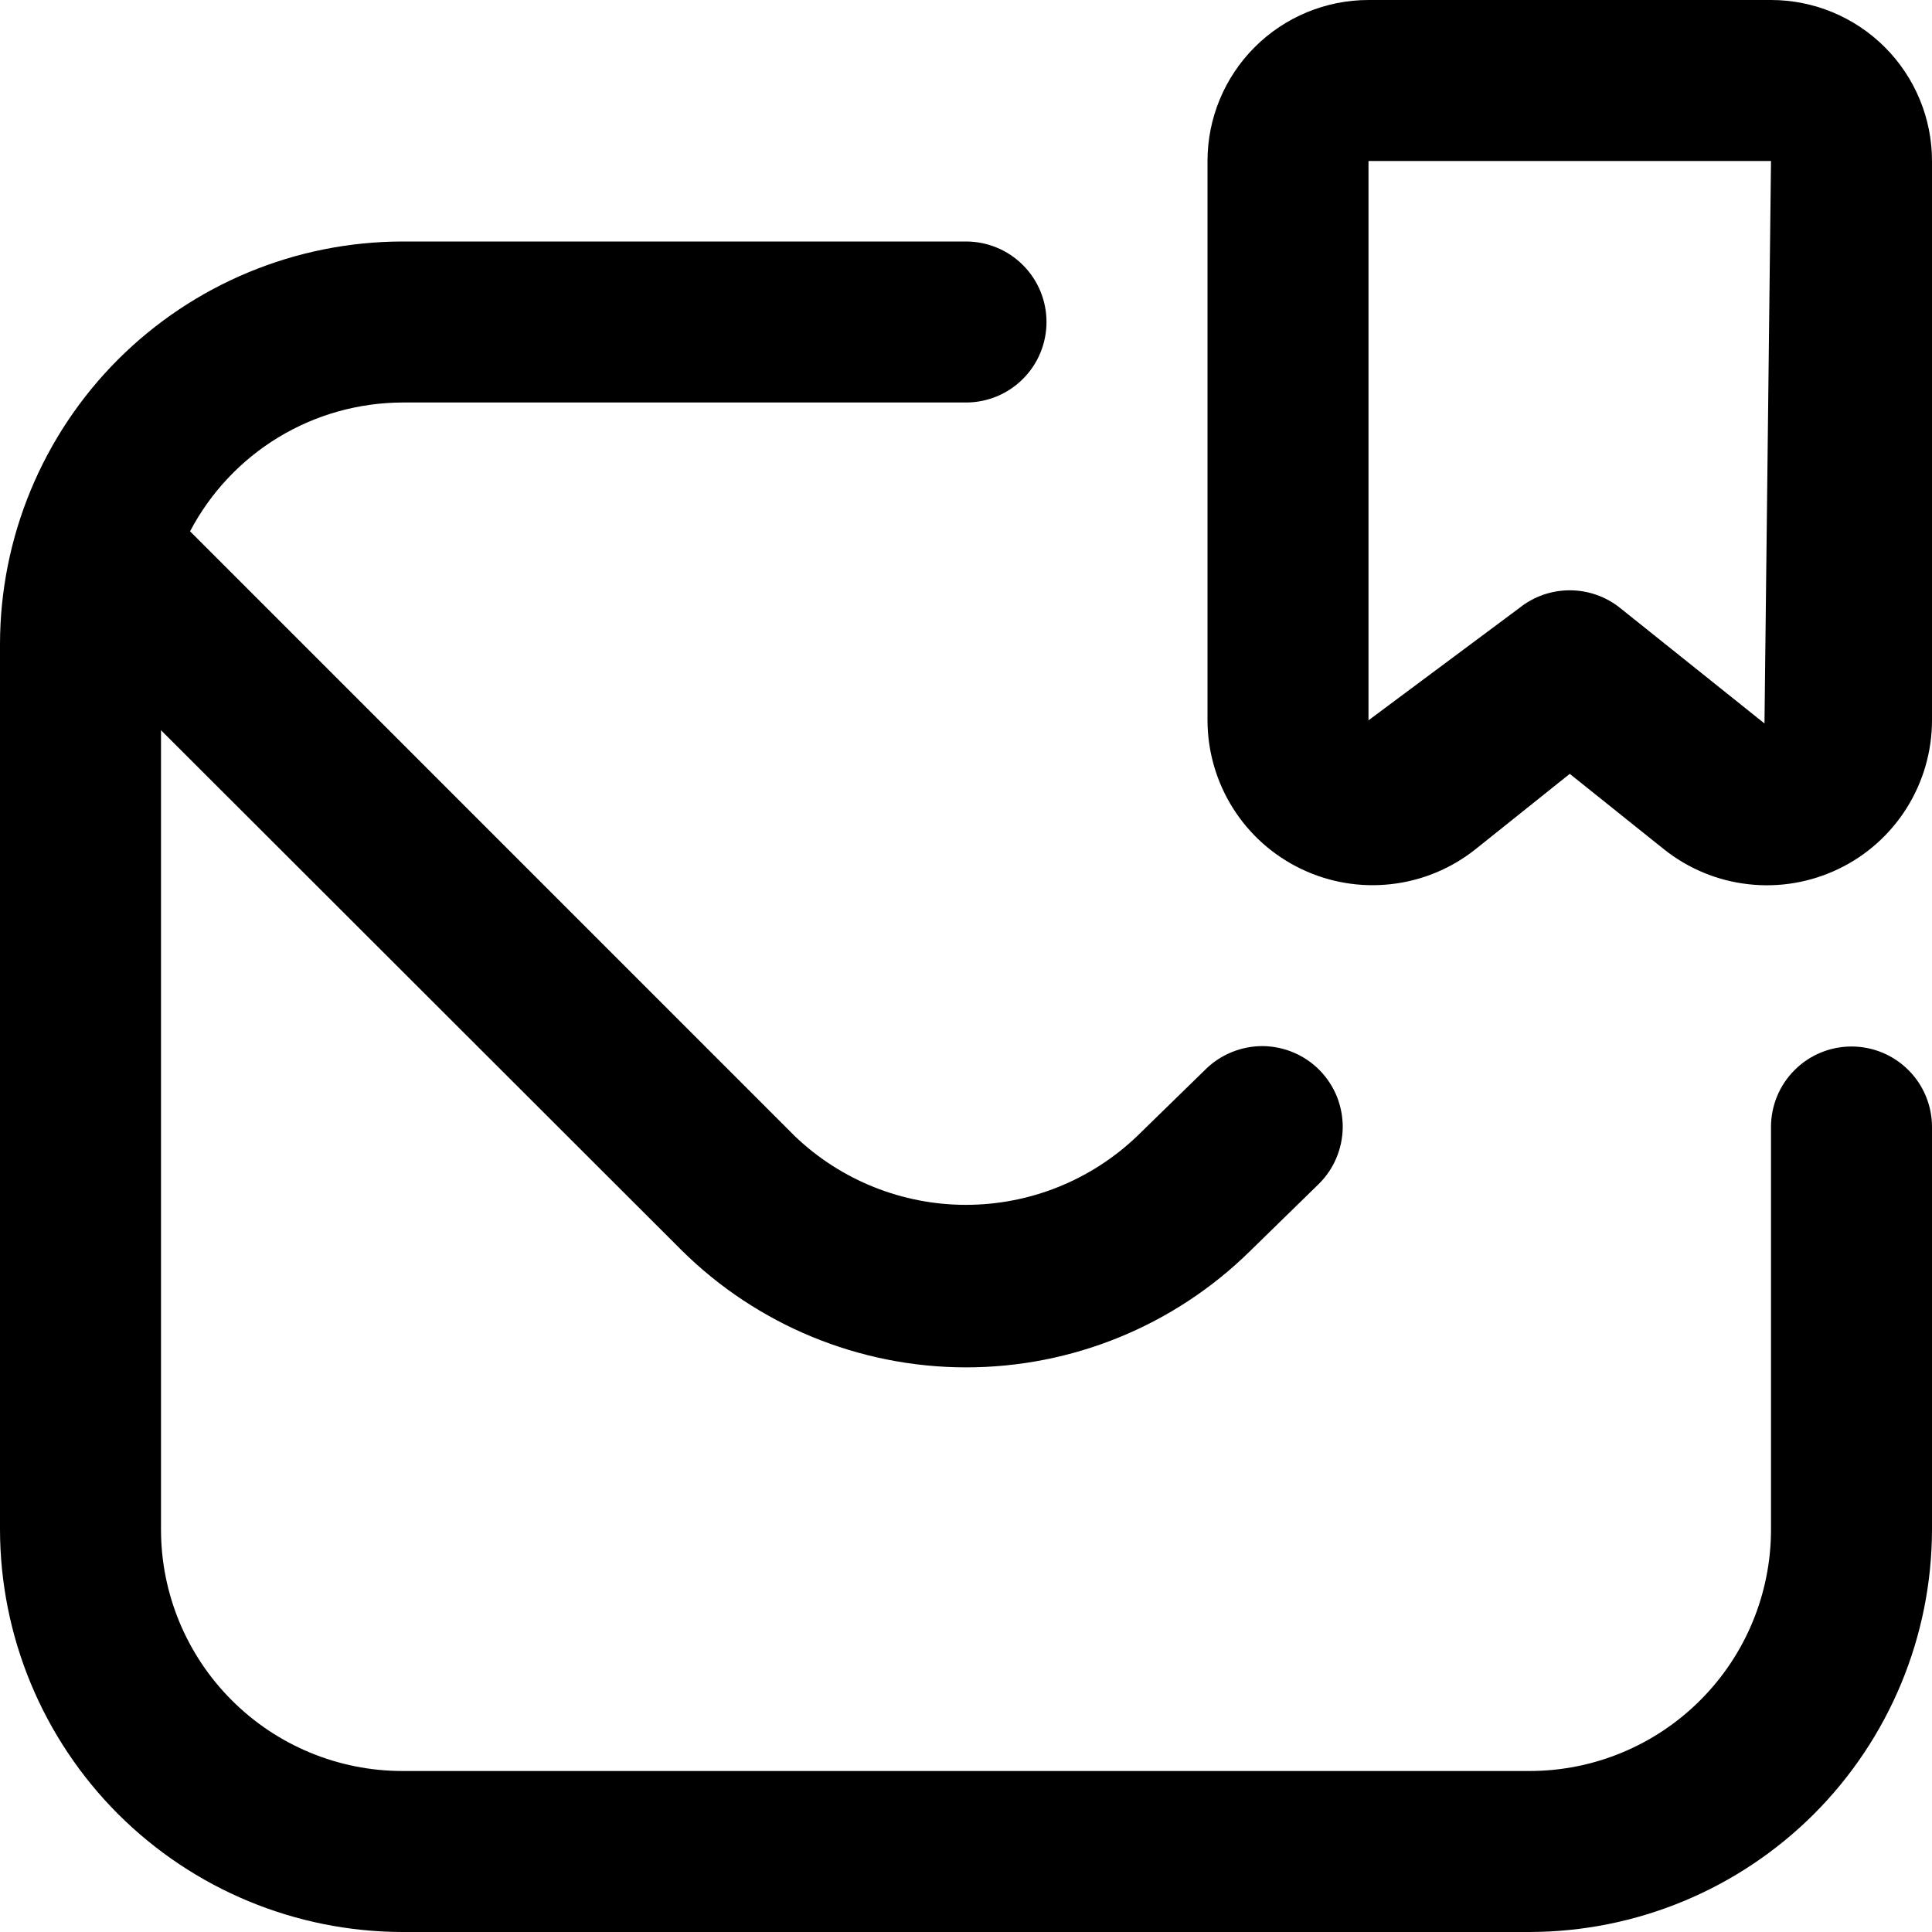
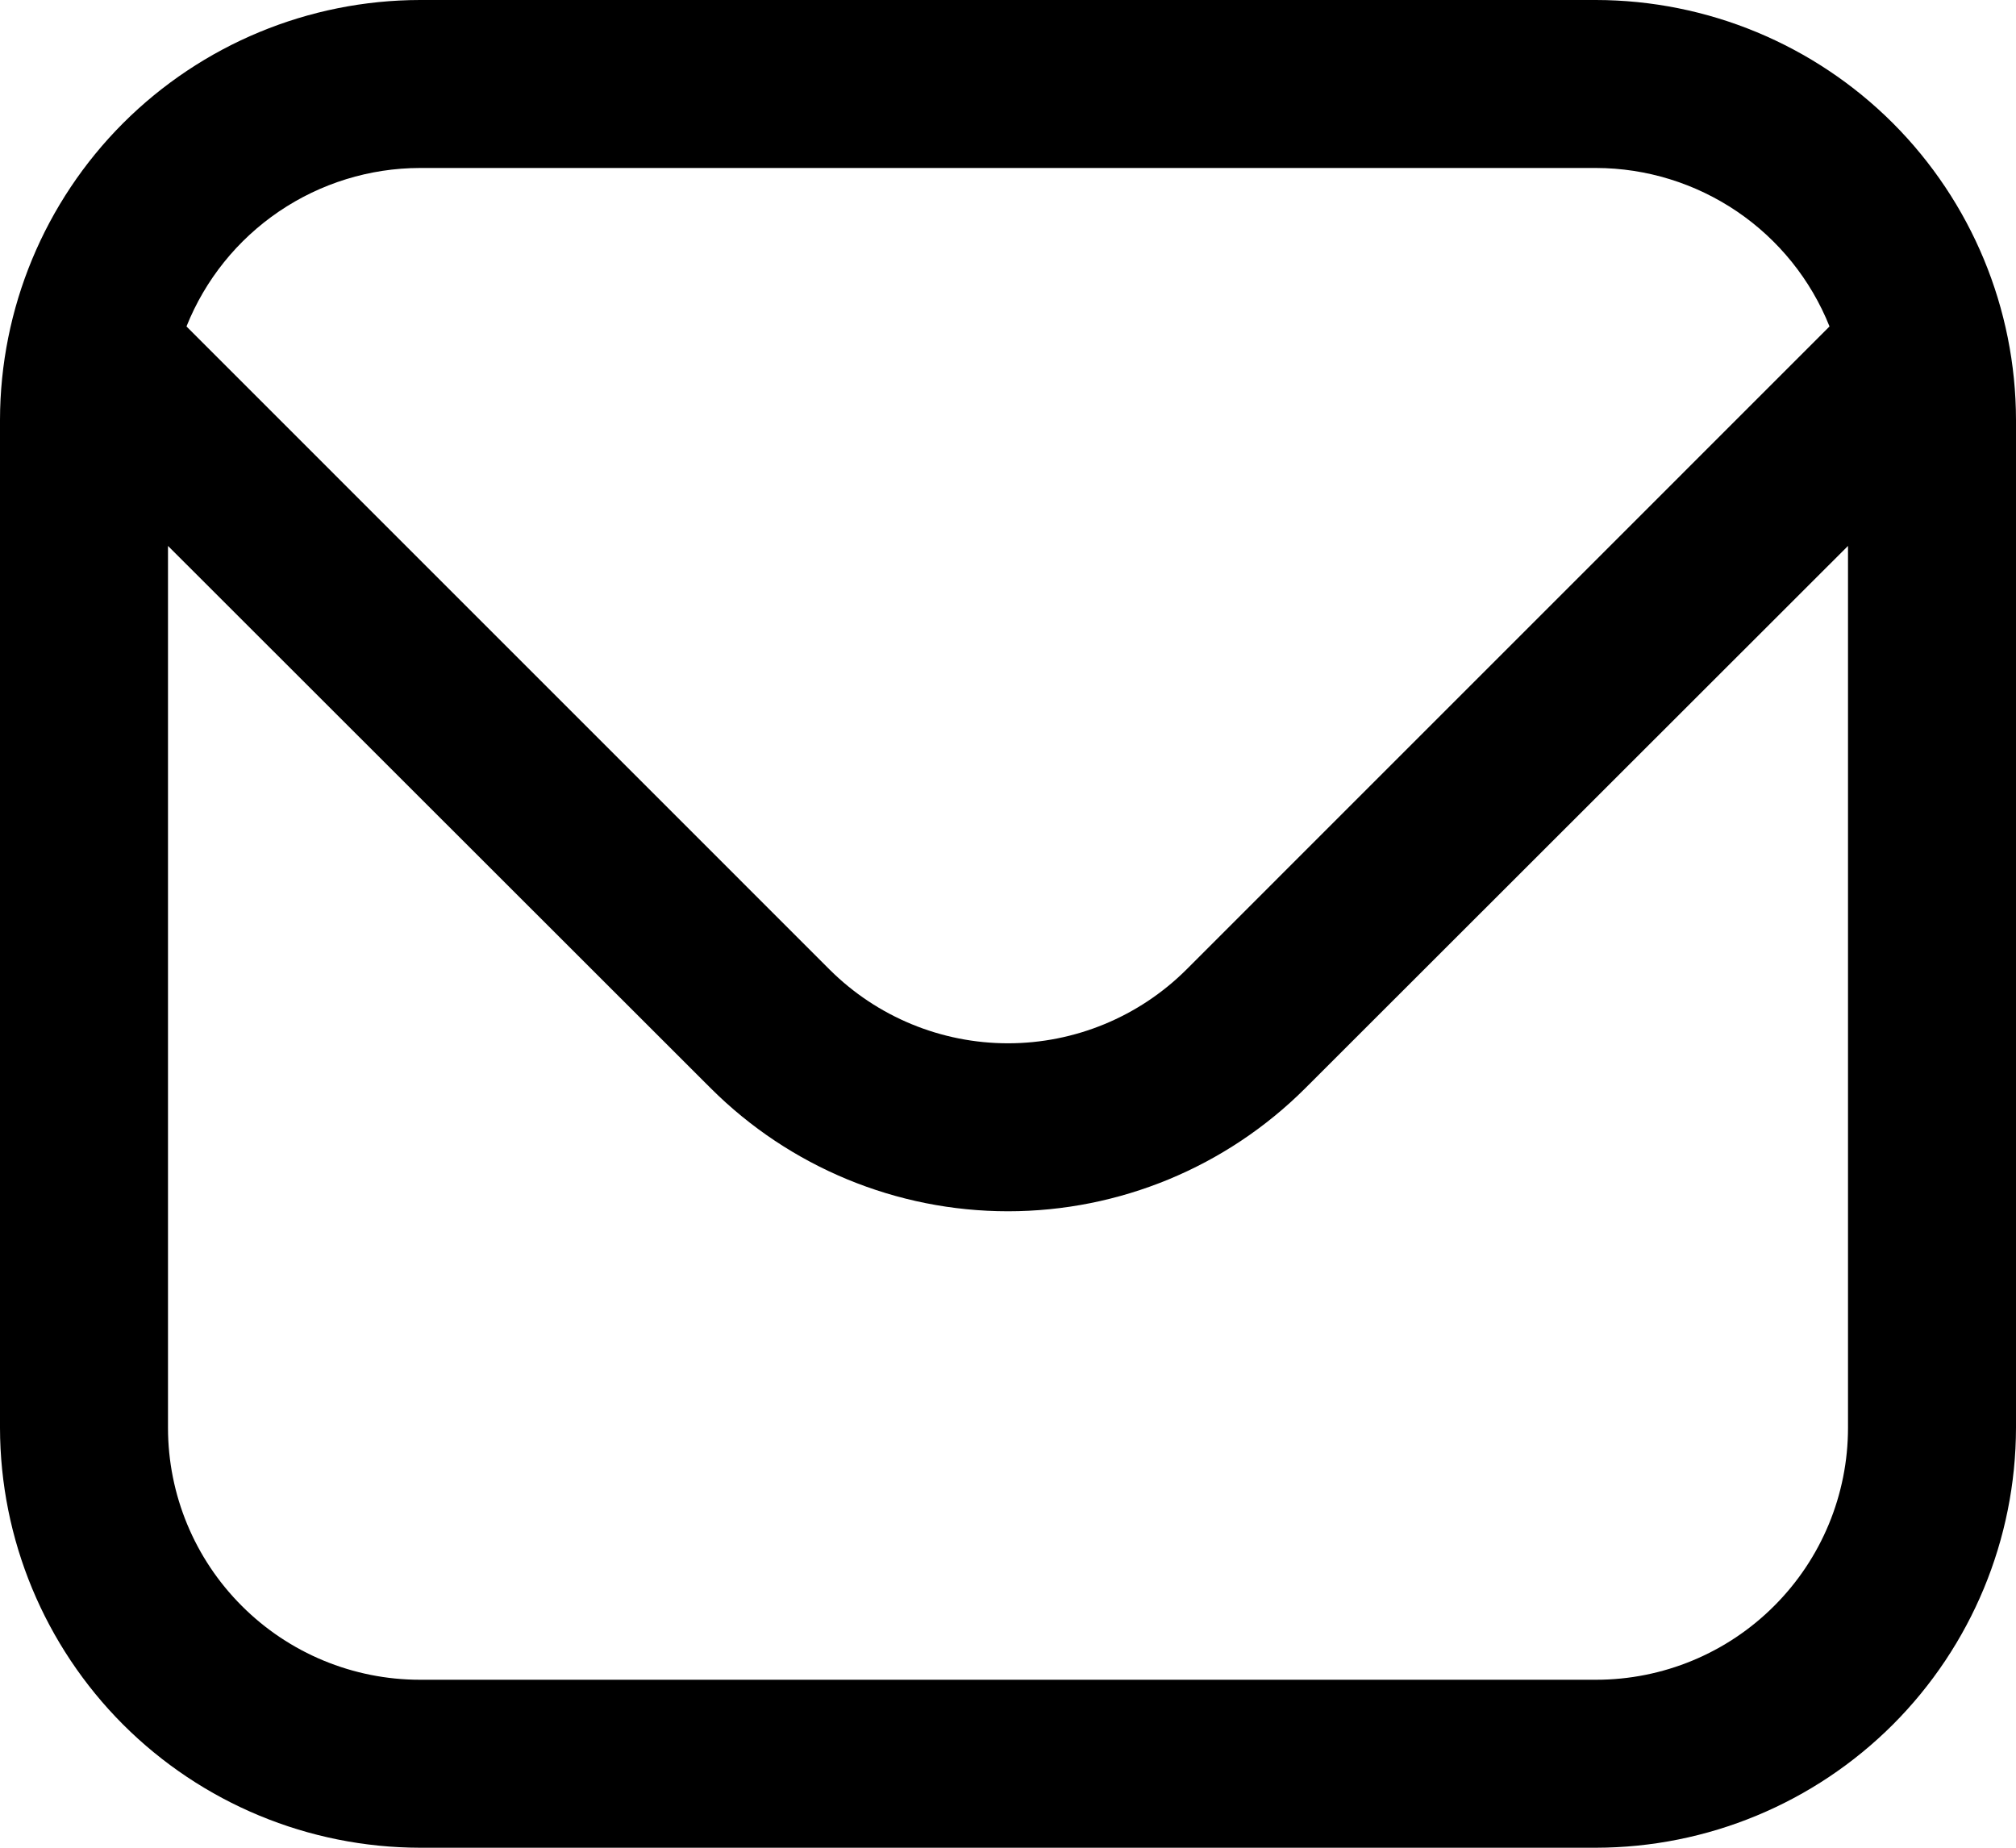
- <svg xmlns="http://www.w3.org/2000/svg" width="24" height="24" viewBox="0 0 24 24" fill="none">
-   <path d="M22 0H17C16.47 0 15.961 0.211 15.586 0.586C15.211 0.961 15 1.47 15 2V8.948C15.001 9.334 15.11 9.712 15.316 10.039C15.521 10.365 15.815 10.627 16.163 10.794C16.511 10.961 16.899 11.027 17.282 10.983C17.666 10.94 18.029 10.789 18.331 10.548L19.5 9.613L20.669 10.549C20.971 10.79 21.334 10.941 21.718 10.984C22.101 11.028 22.489 10.962 22.837 10.795C23.186 10.628 23.479 10.366 23.685 10.039C23.89 9.712 24 9.334 24 8.948V2C24 1.47 23.789 0.961 23.414 0.586C23.039 0.211 22.53 0 22 0V0ZM21.919 8.987L20.125 7.552C19.948 7.41 19.727 7.333 19.5 7.333C19.273 7.333 19.052 7.41 18.875 7.552L17 8.948V2H22L21.919 8.987ZM24 14V19C23.998 20.326 23.471 21.596 22.534 22.534C21.596 23.471 20.326 23.998 19 24H5C3.674 23.998 2.404 23.471 1.466 22.534C0.529 21.596 0.002 20.326 0 19L0 8C0.002 6.674 0.529 5.404 1.466 4.466C2.404 3.529 3.674 3.002 5 3H12C12.265 3 12.52 3.105 12.707 3.293C12.895 3.48 13 3.735 13 4C13 4.265 12.895 4.52 12.707 4.707C12.52 4.895 12.265 5 12 5H5C4.456 5.002 3.923 5.151 3.458 5.433C2.993 5.715 2.614 6.119 2.361 6.6L9.878 14.118C10.45 14.663 11.21 14.967 11.999 14.967C12.79 14.967 13.549 14.663 14.121 14.118L14.979 13.281C15.073 13.189 15.184 13.117 15.306 13.068C15.428 13.019 15.558 12.994 15.69 12.995C15.821 12.997 15.951 13.024 16.072 13.076C16.193 13.127 16.302 13.202 16.394 13.296C16.486 13.39 16.558 13.501 16.608 13.623C16.656 13.745 16.681 13.875 16.68 14.007C16.678 14.138 16.651 14.268 16.599 14.389C16.548 14.51 16.473 14.619 16.379 14.711L15.53 15.54C14.588 16.468 13.319 16.987 11.997 16.986C10.675 16.984 9.407 16.462 8.468 15.532L2 9.071V19C2 19.796 2.316 20.559 2.879 21.121C3.441 21.684 4.204 22 5 22H19C19.796 22 20.559 21.684 21.121 21.121C21.684 20.559 22 19.796 22 19V14C22 13.735 22.105 13.48 22.293 13.293C22.48 13.105 22.735 13 23 13C23.265 13 23.52 13.105 23.707 13.293C23.895 13.48 24 13.735 24 14V14Z" fill="black" />
+ <svg xmlns="http://www.w3.org/2000/svg" width="24" height="22" viewBox="0 0 24 22" fill="none">
+   <path d="M19 0H5C3.674 0.002 2.404 0.529 1.466 1.466C0.529 2.404 0.002 3.674 0 5L0 17C0.002 18.326 0.529 19.596 1.466 20.534C2.404 21.471 3.674 21.998 5 22H19C20.326 21.998 21.596 21.471 22.534 20.534C23.471 19.596 23.998 18.326 24 17V5C23.998 3.674 23.471 2.404 22.534 1.466C21.596 0.529 20.326 0.002 19 0V0ZM5 2H19C19.599 2.001 20.183 2.182 20.679 2.518C21.174 2.854 21.558 3.331 21.78 3.887L14.122 11.546C13.558 12.107 12.795 12.422 12 12.422C11.205 12.422 10.442 12.107 9.878 11.546L2.22 3.887C2.442 3.331 2.826 2.854 3.321 2.518C3.816 2.182 4.401 2.001 5 2V2ZM19 20H5C4.204 20 3.441 19.684 2.879 19.121C2.316 18.559 2 17.796 2 17V6.5L8.464 12.96C9.403 13.896 10.674 14.422 12 14.422C13.326 14.422 14.597 13.896 15.536 12.96L22 6.5V17C22 17.796 21.684 18.559 21.121 19.121C20.559 19.684 19.796 20 19 20Z" fill="black" />
</svg>
